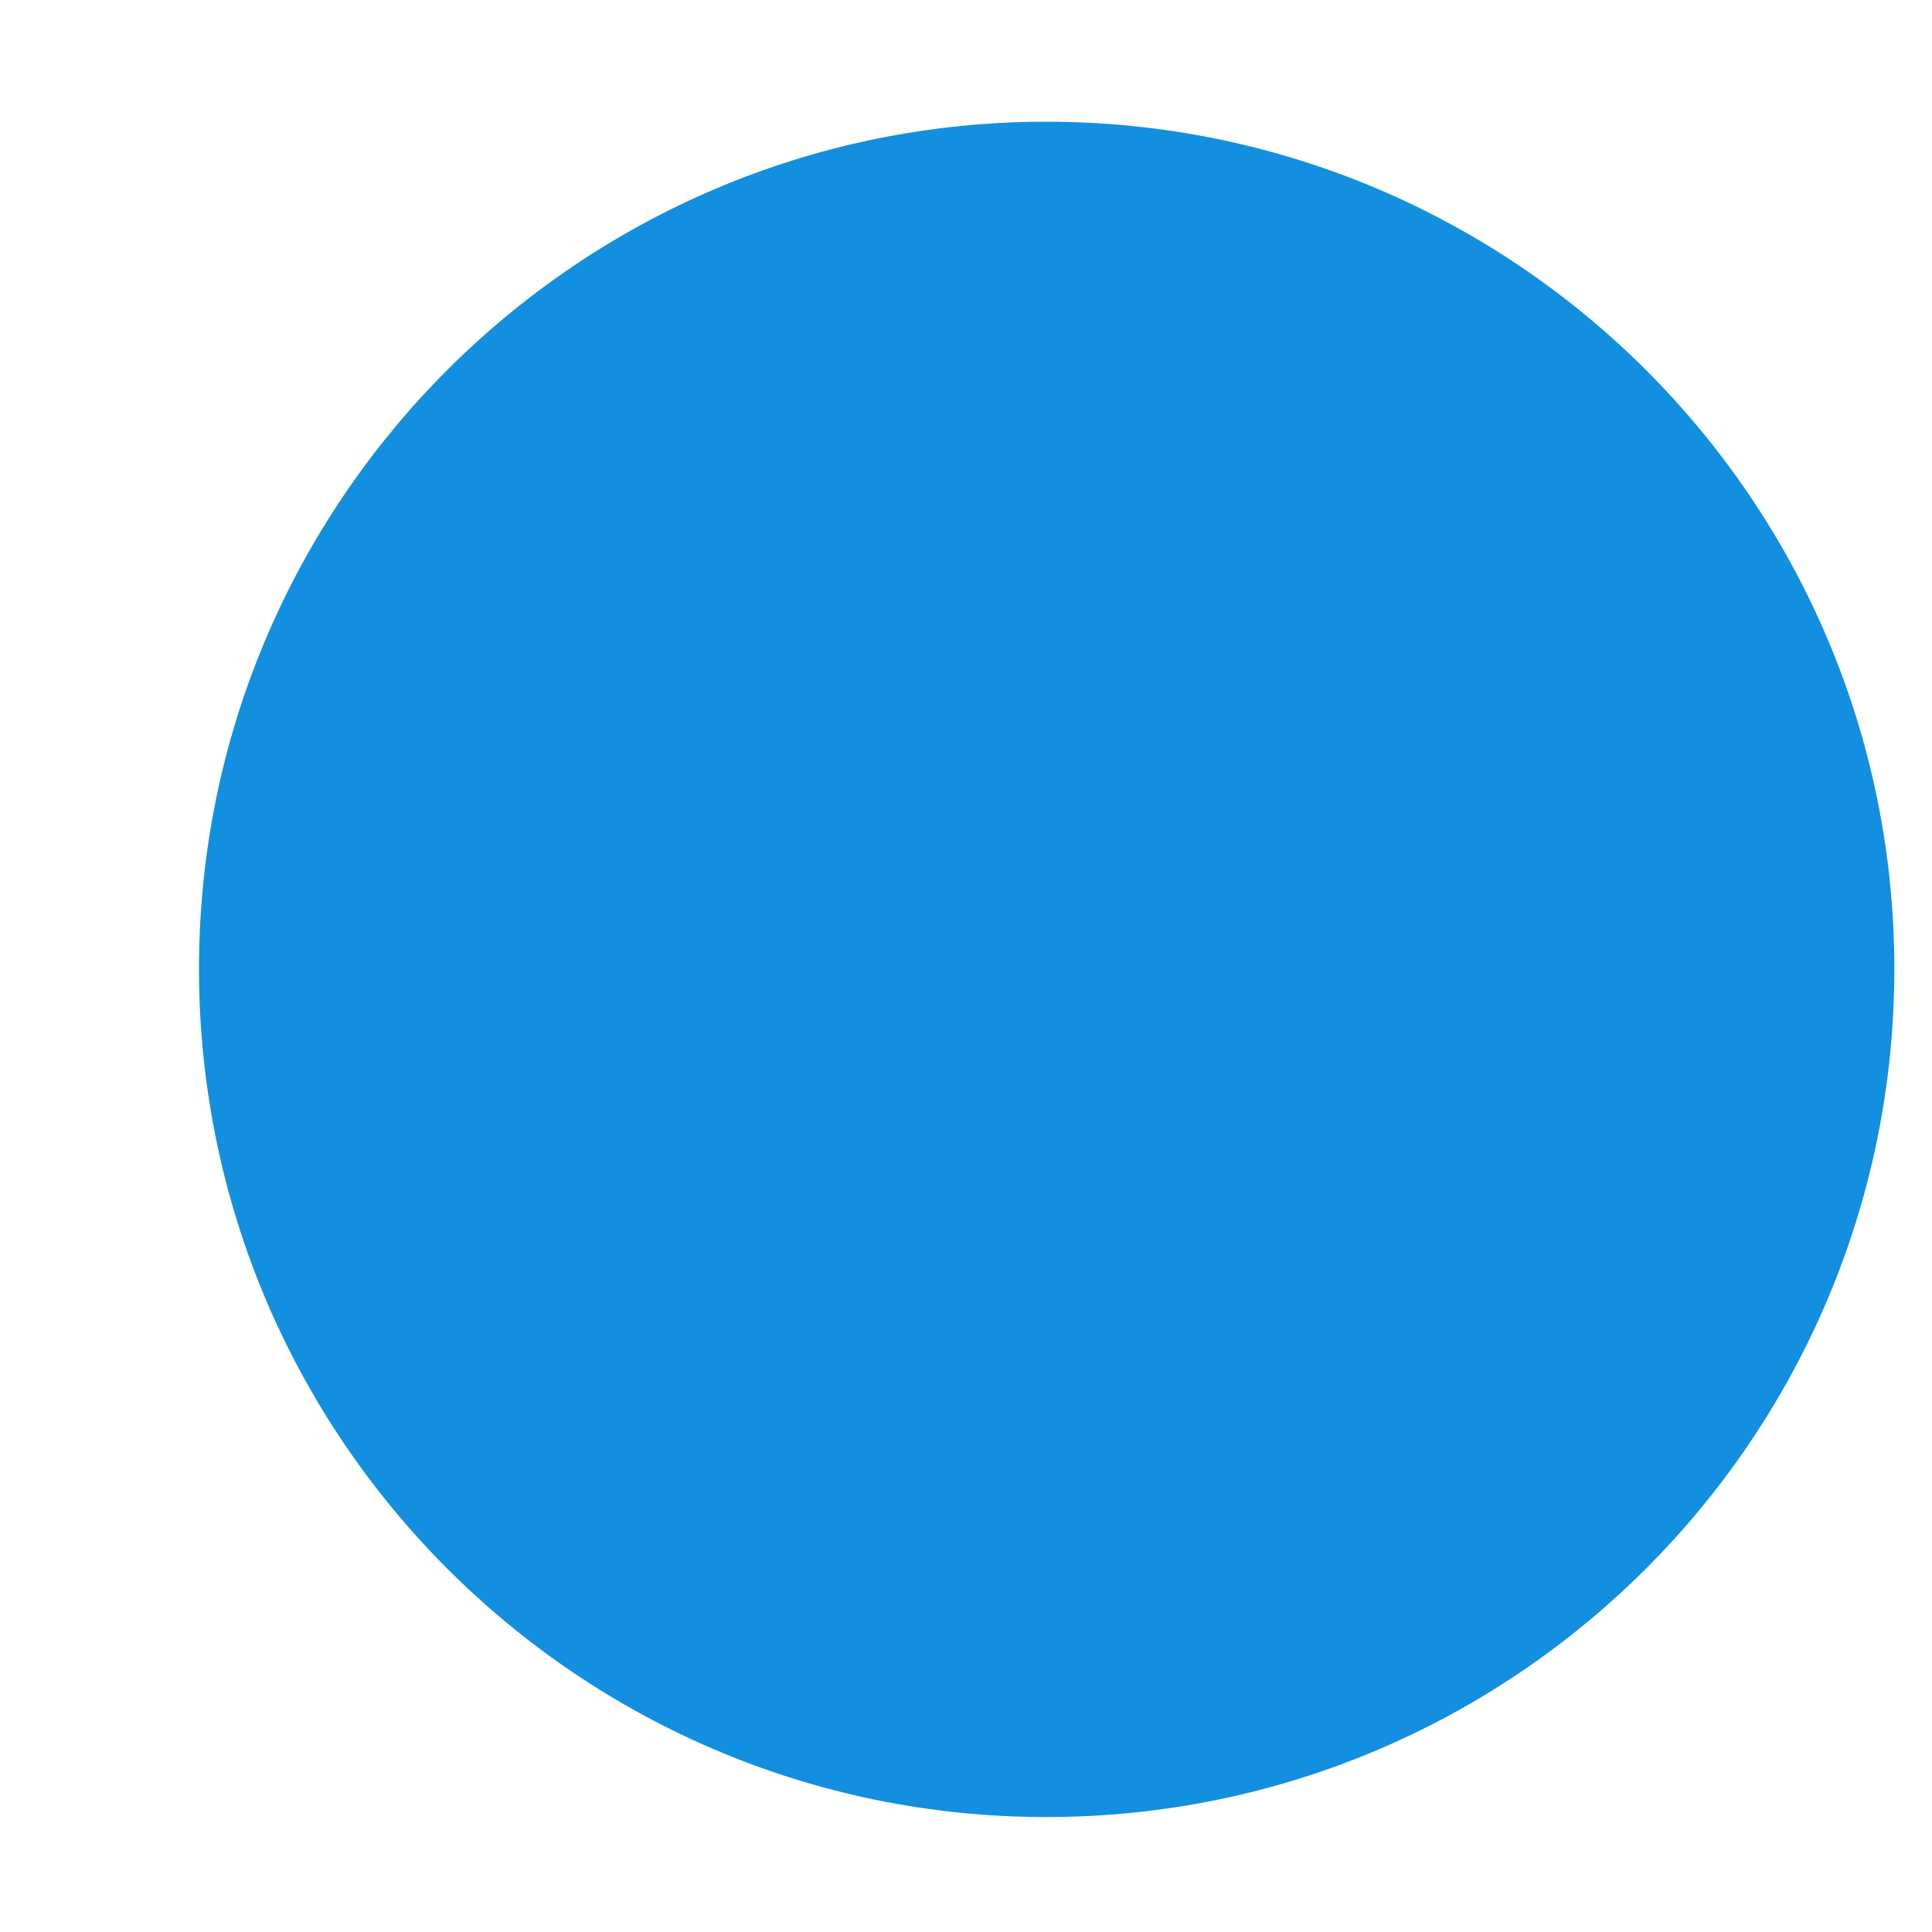
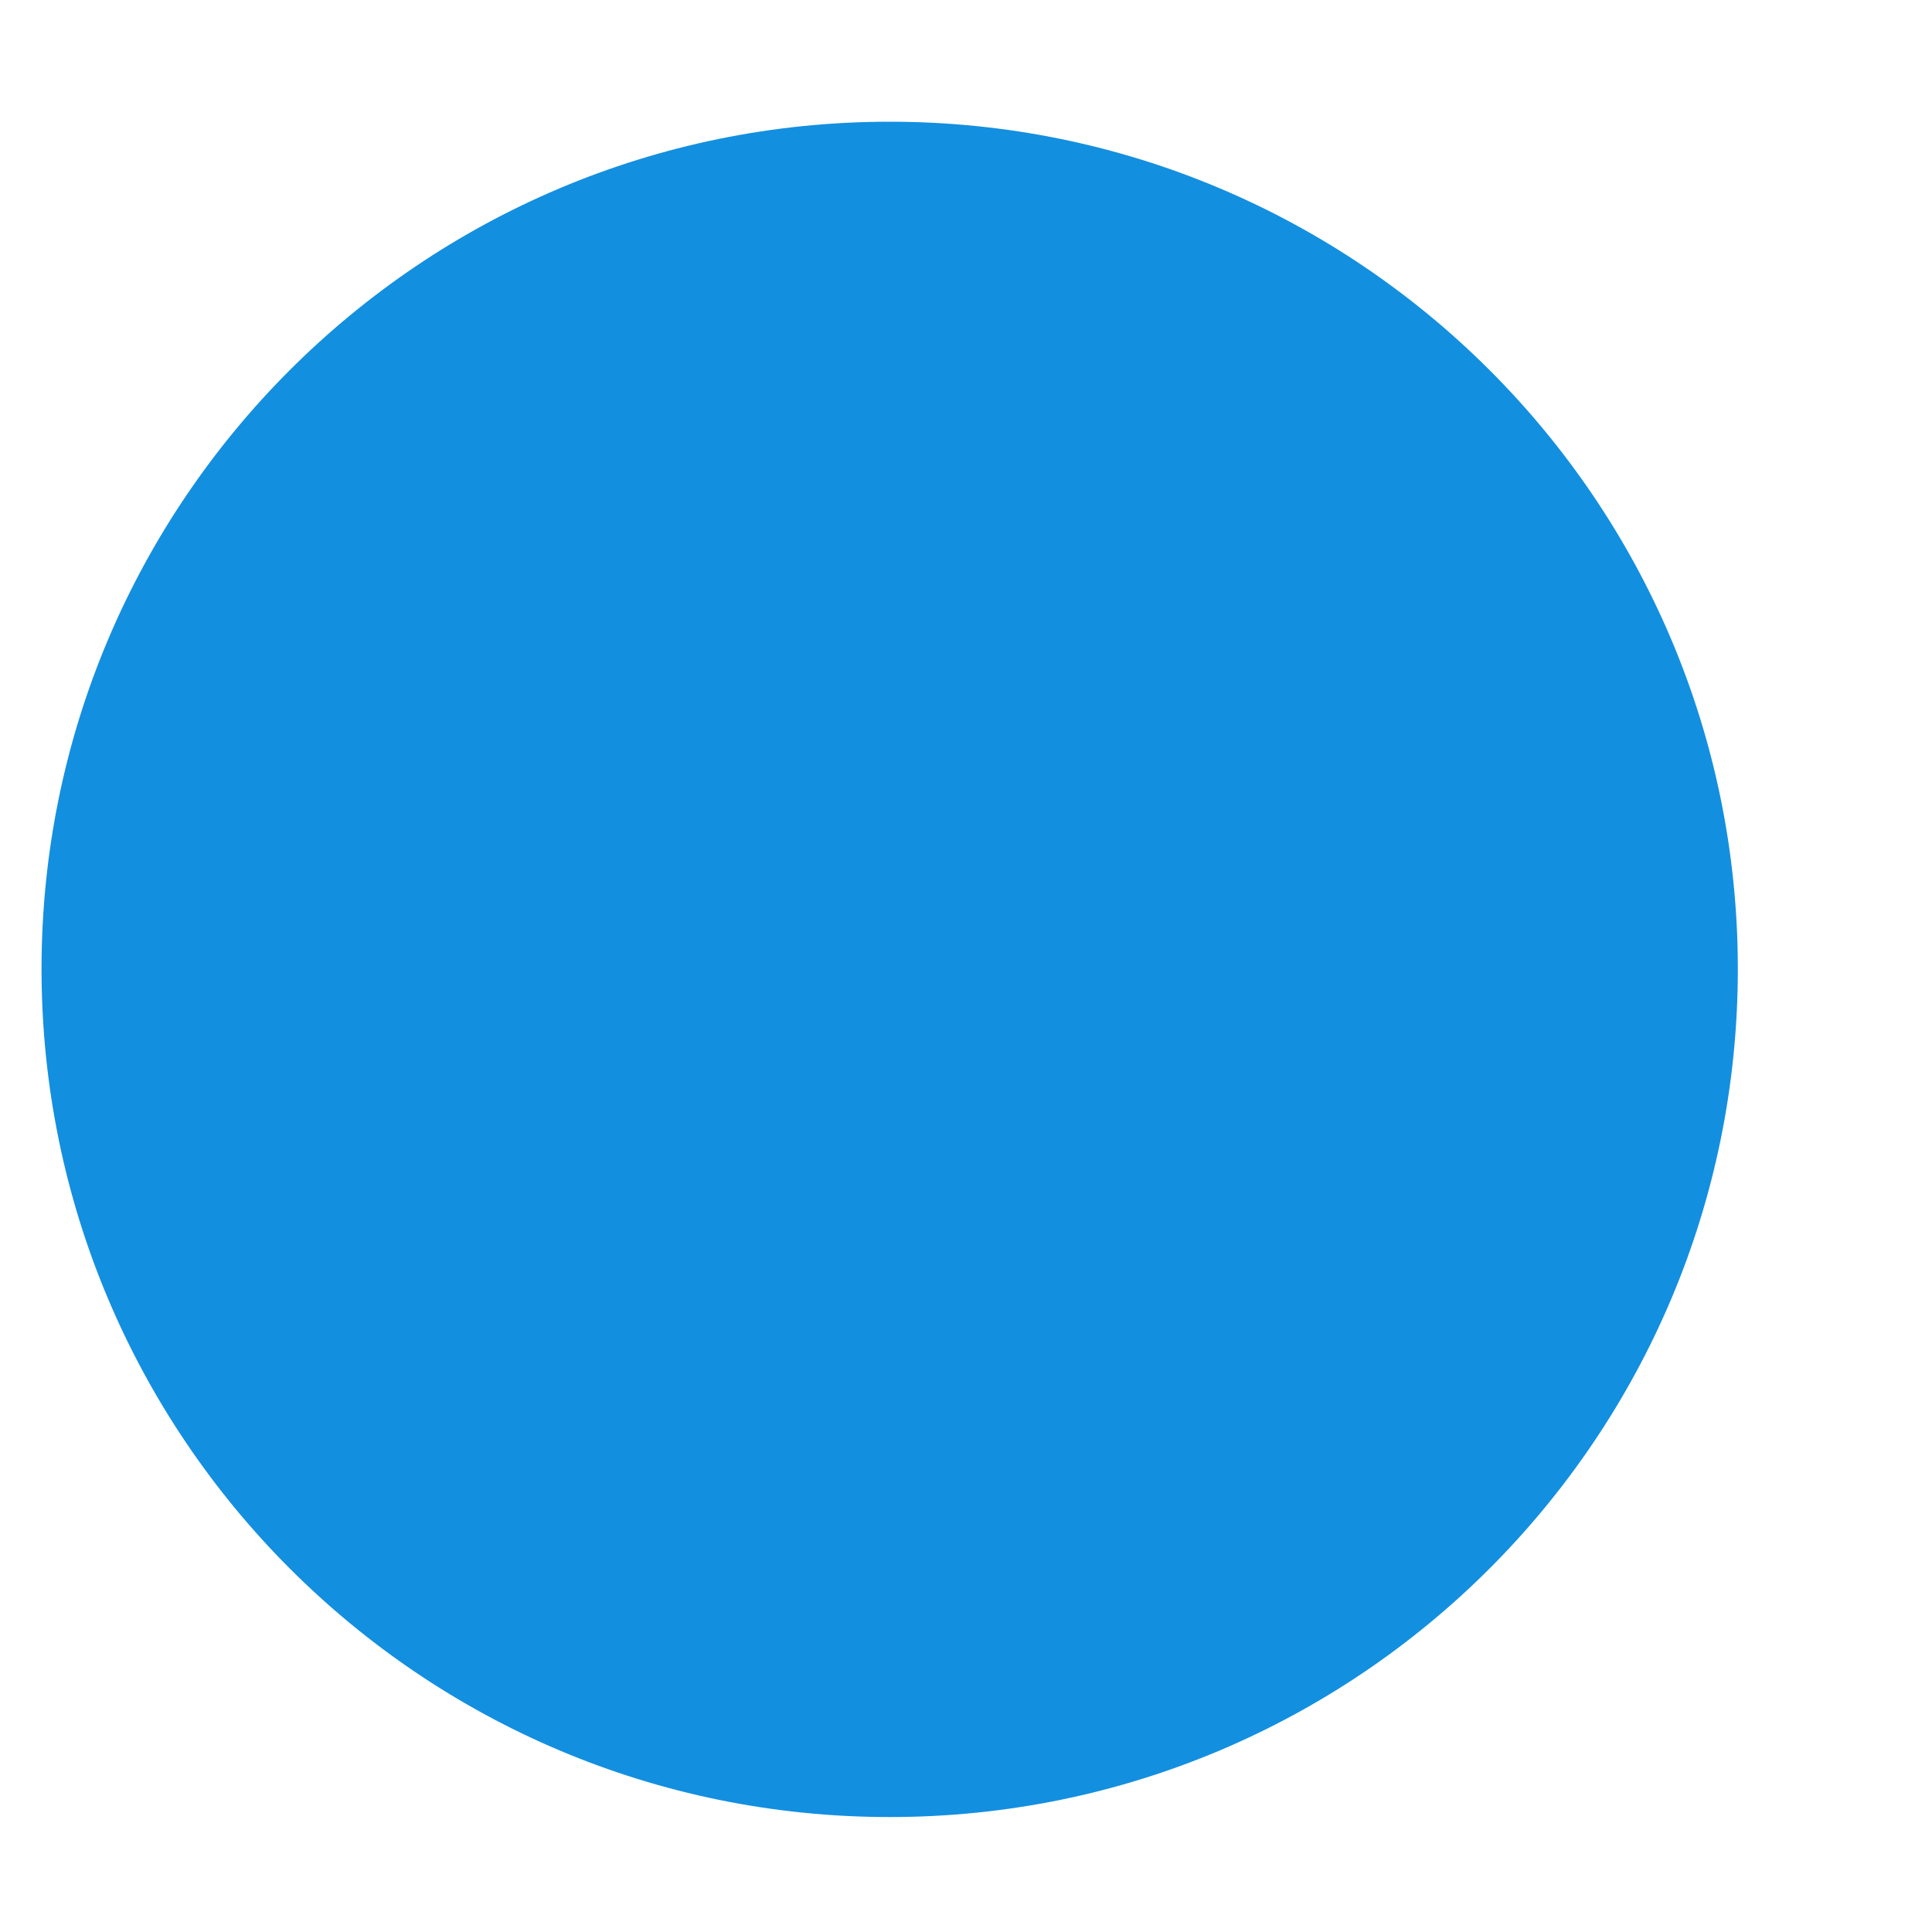
<svg xmlns="http://www.w3.org/2000/svg" version="1.1" width="2px" height="2px">
-   <g transform="matrix(1 0 0 1 -2476 -521 )">
-     <path d="M 0.206 1.003  C 0.206 1.488  0.599 1.881  1.083 1.881  C 1.568 1.881  1.961 1.488  1.961 1.003  C 1.961 0.519  1.568 0.126  1.083 0.126  C 0.599 0.126  0.206 0.519  0.206 1.003  Z " fill-rule="nonzero" fill="#138fe0" stroke="none" transform="matrix(1 0 0 1 2476 521 )" />
+   <g transform="matrix(1 0 0 1 -2488 -521 )">
+     <path d="M 0.043 1.003  C 0.043 1.488  0.436 1.881  0.921 1.881  C 1.406 1.881  1.799 1.488  1.799 1.003  C 1.799 0.519  1.406 0.126  0.921 0.126  C 0.436 0.126  0.043 0.519  0.043 1.003  Z " fill-rule="nonzero" fill="#138fe0" stroke="none" transform="matrix(1 0 0 1 2488 521 )" />
  </g>
</svg>
